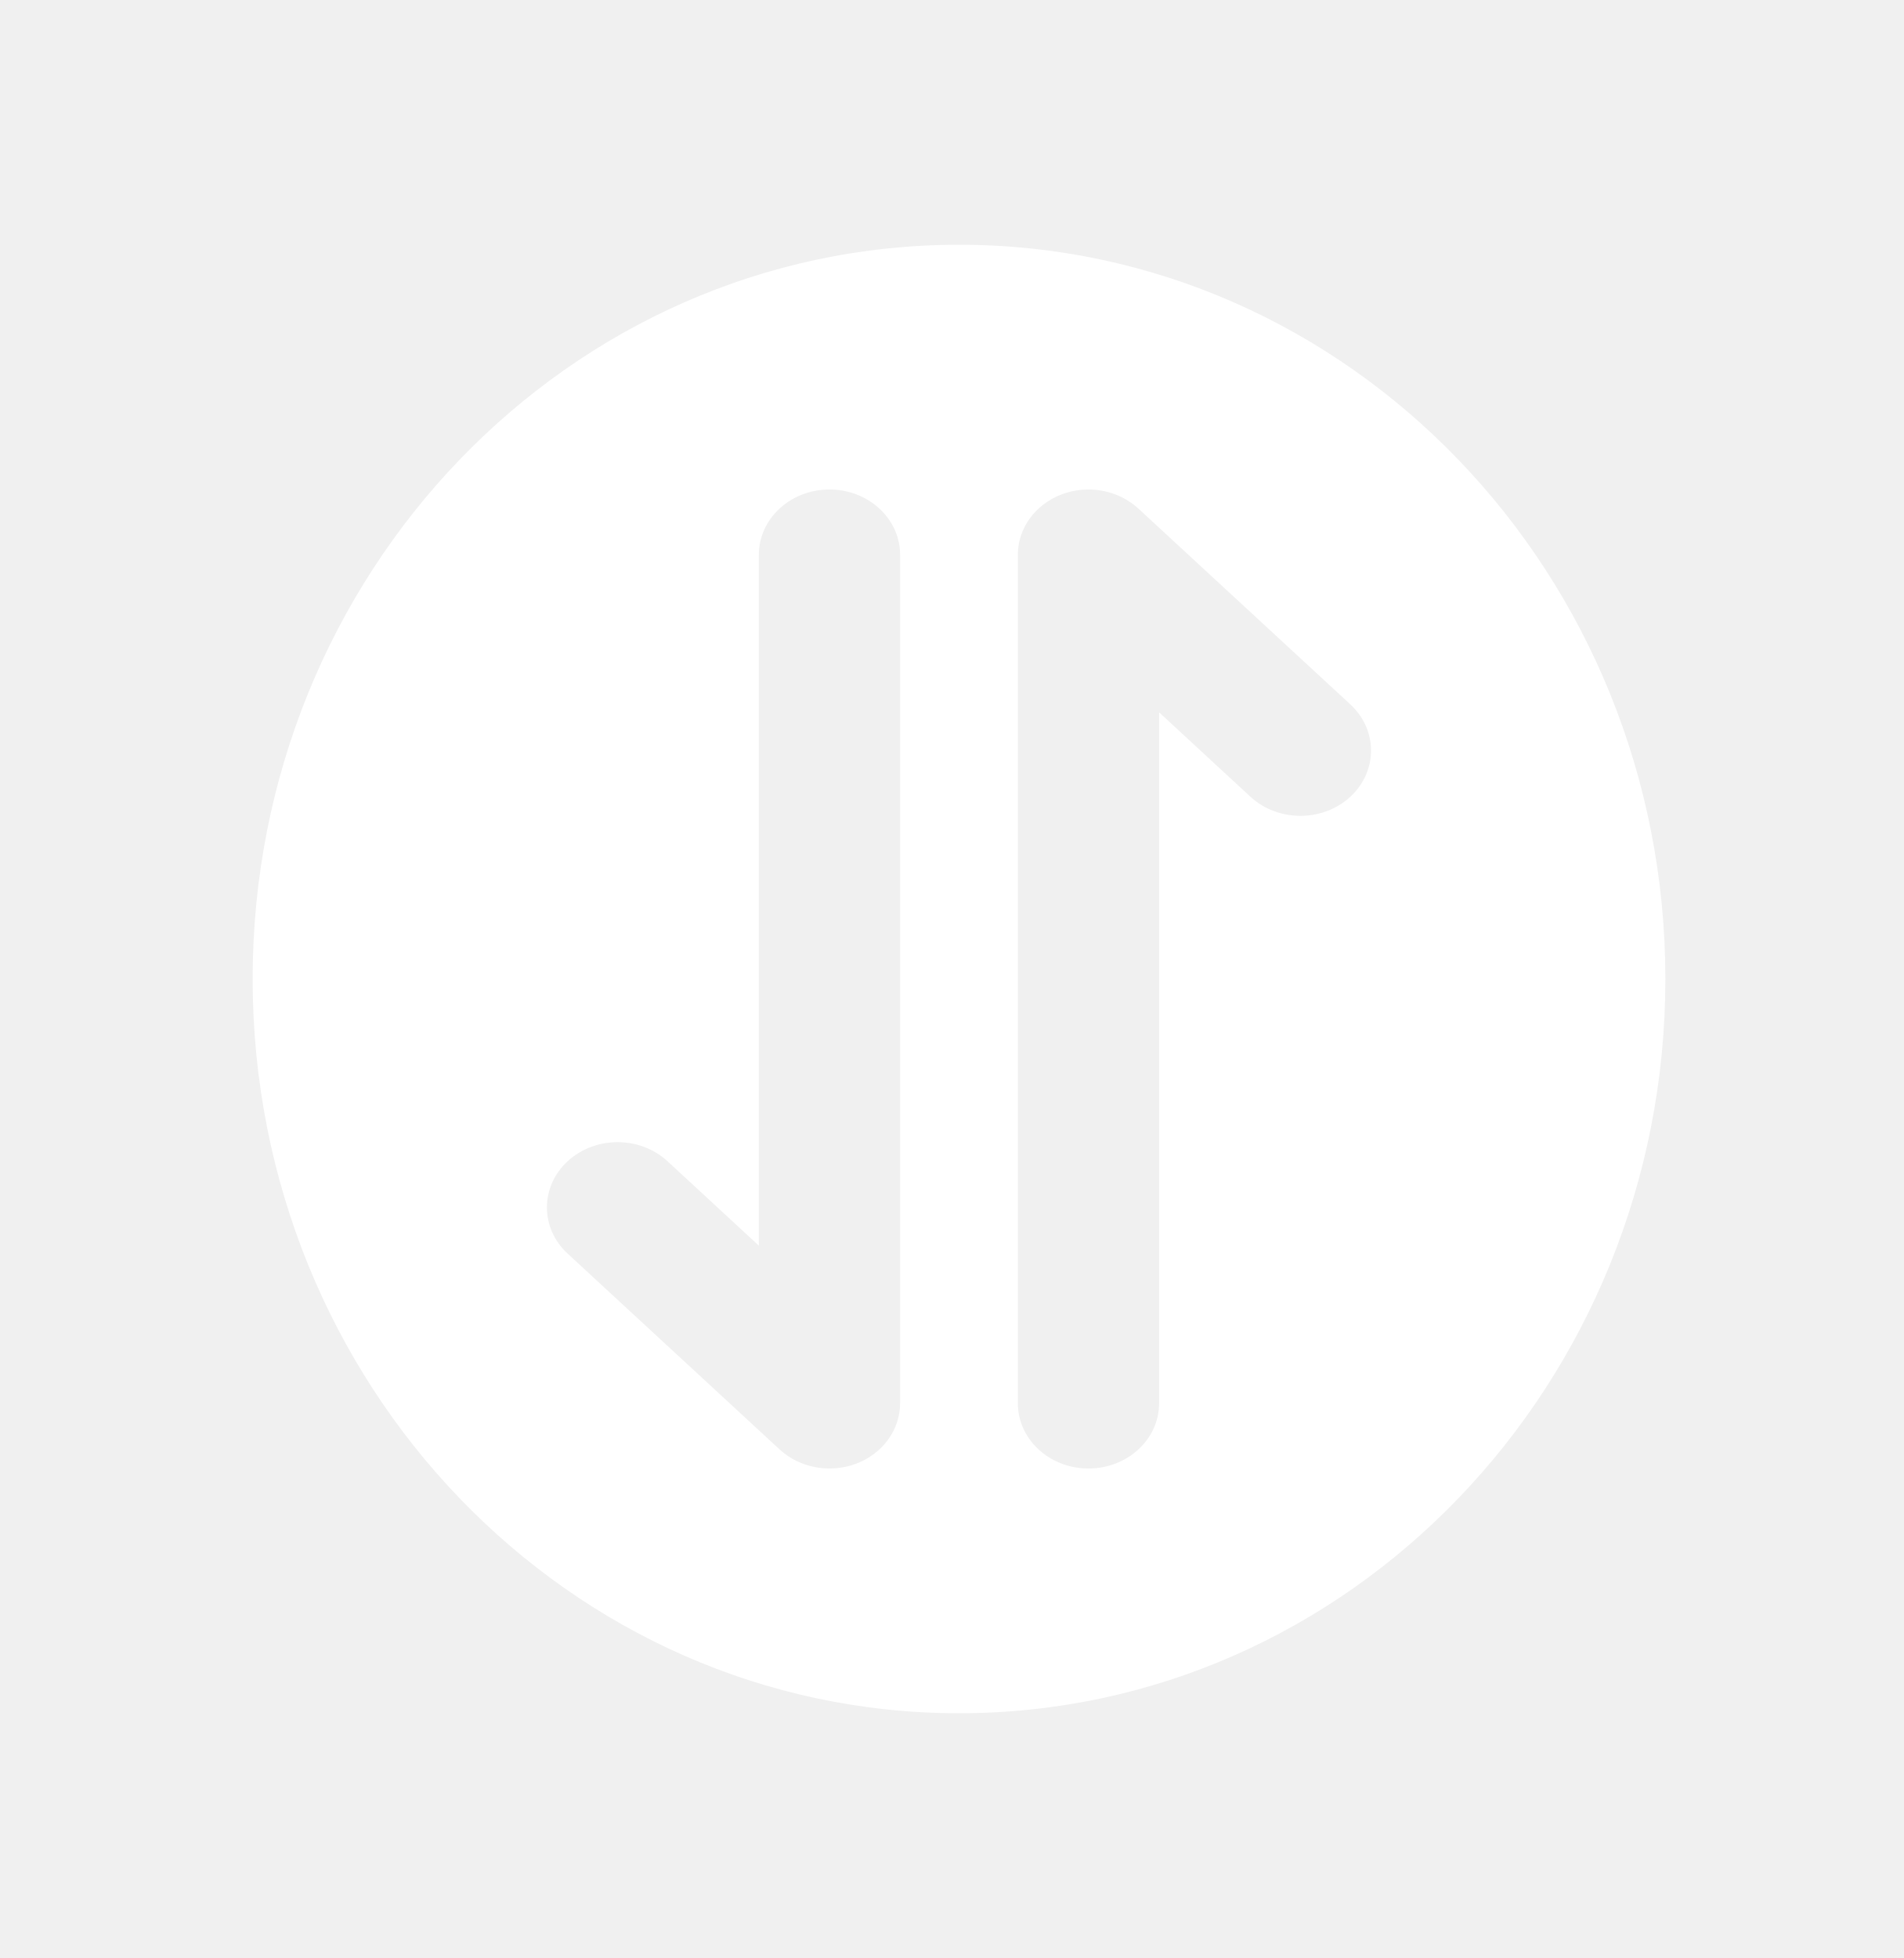
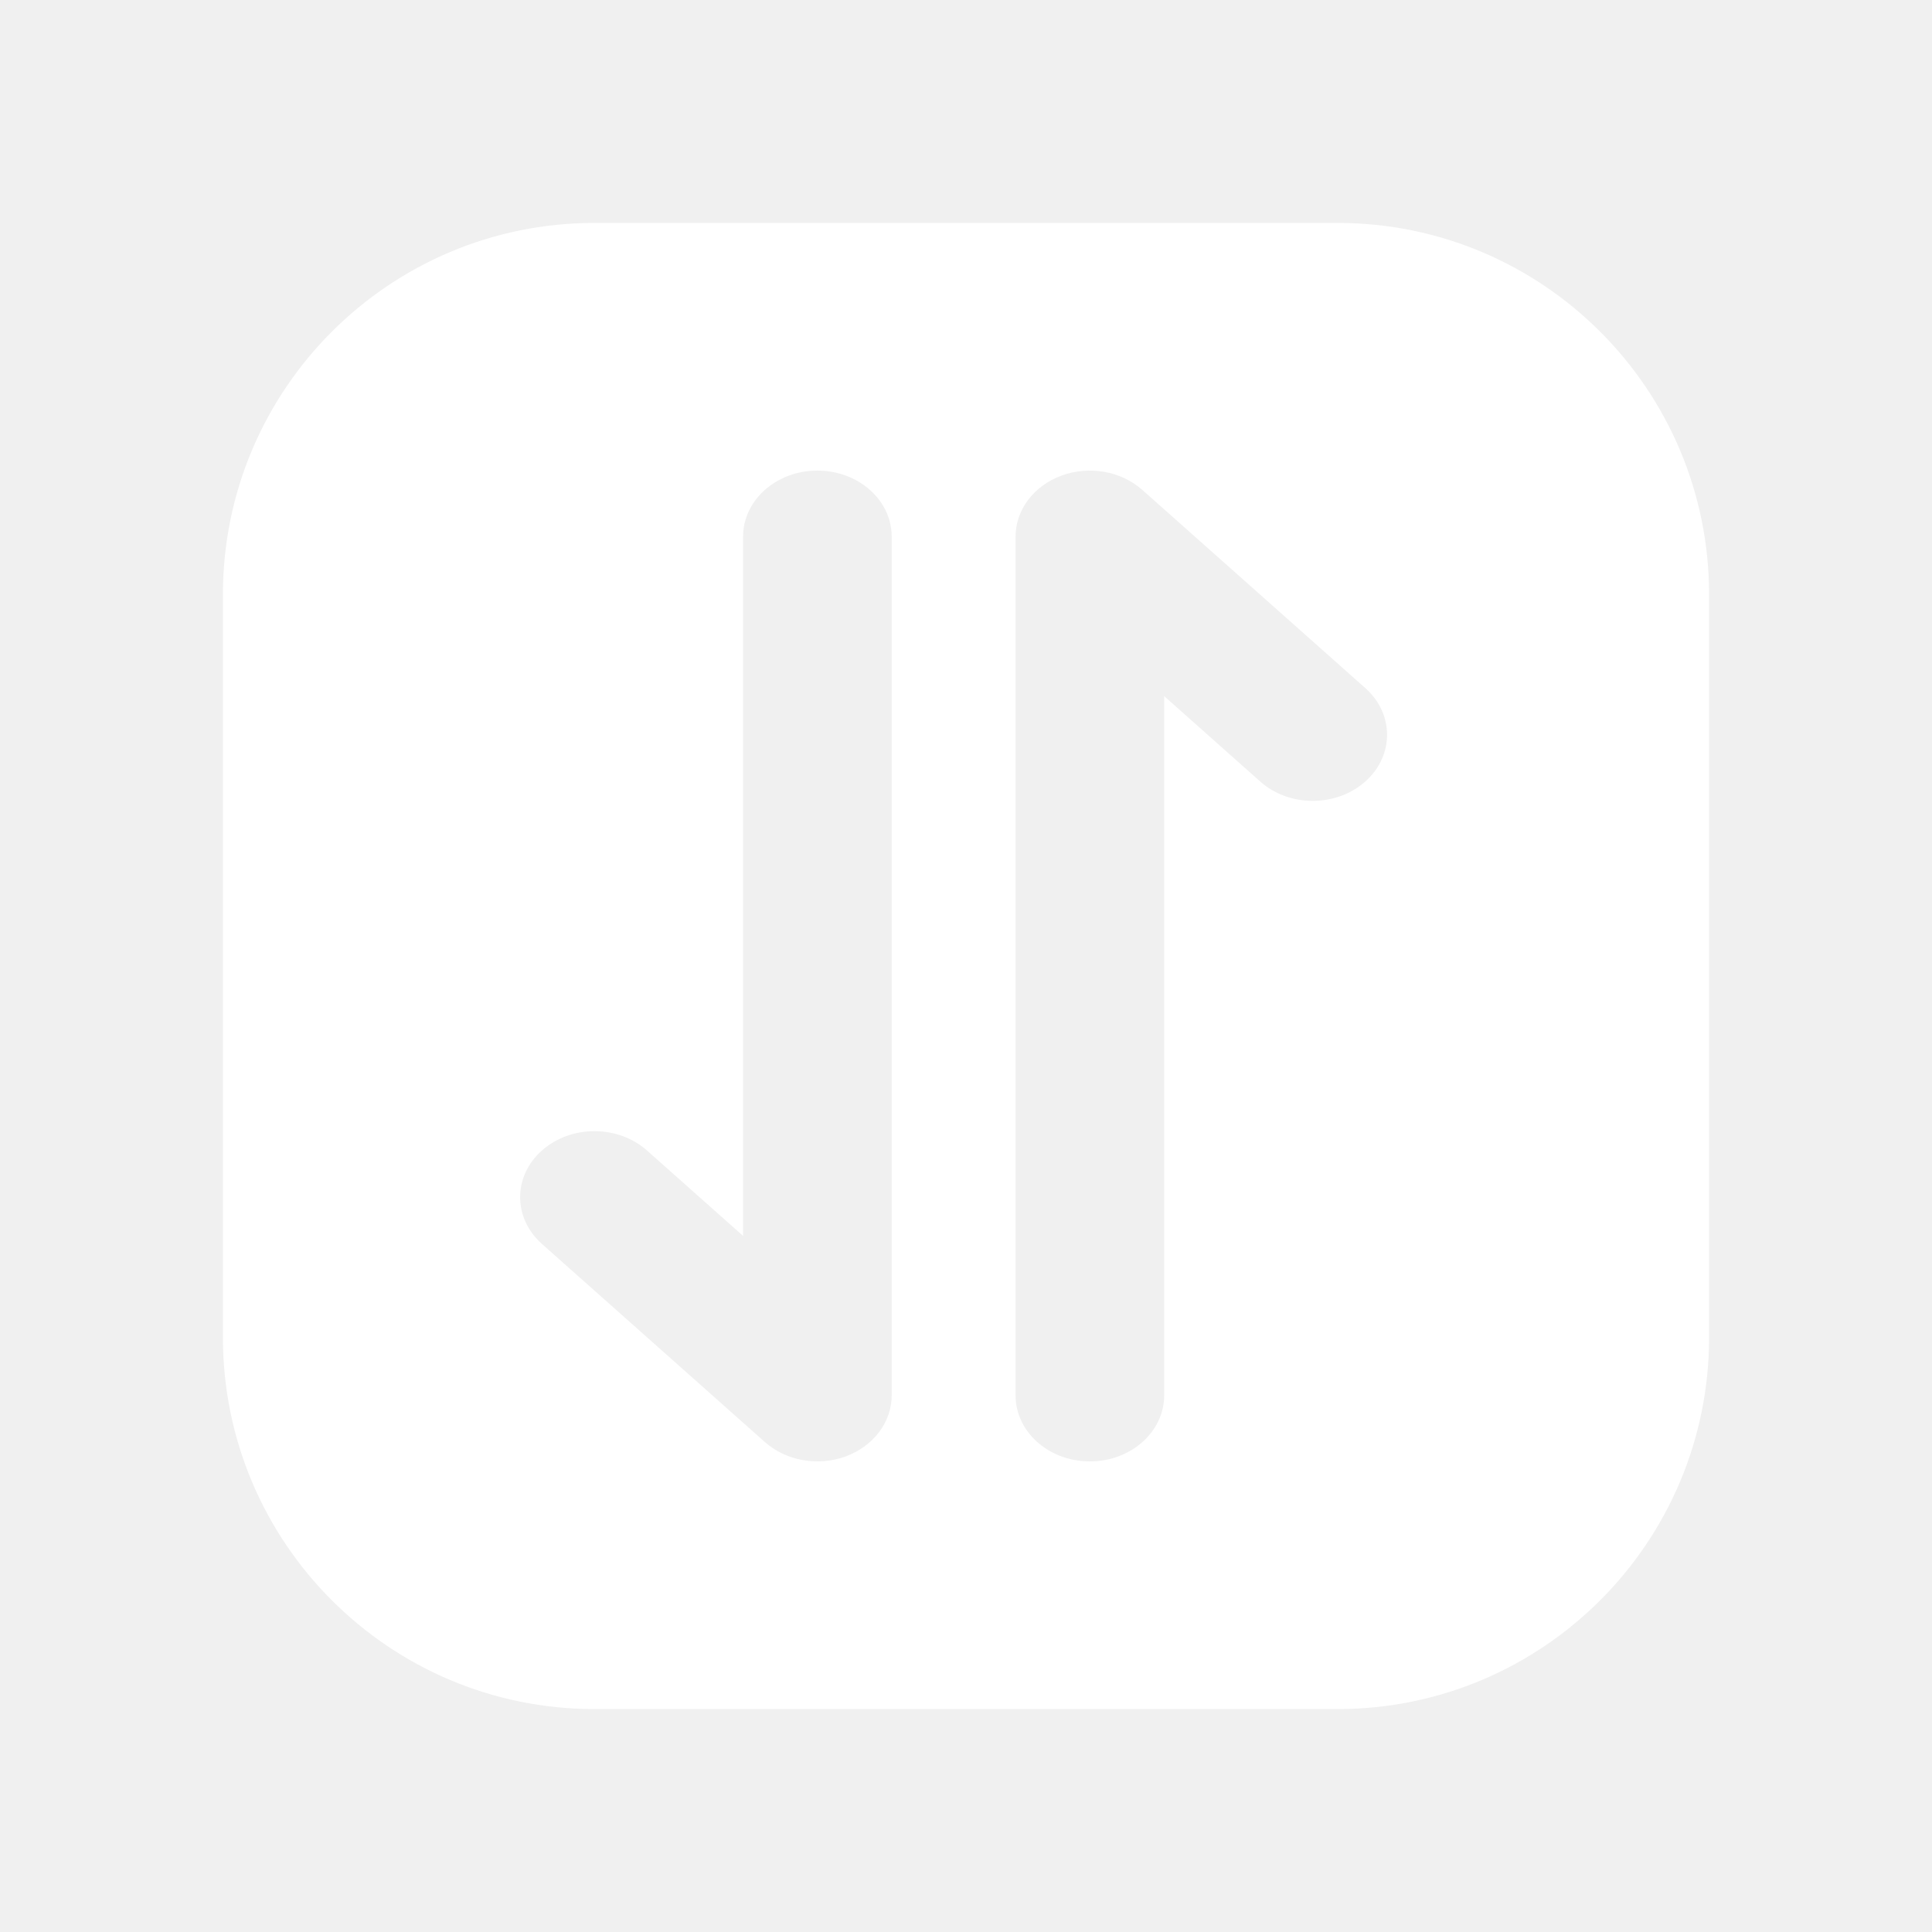
- <svg xmlns="http://www.w3.org/2000/svg" width="35" height="36" viewBox="0 0 35 36" fill="none">
-   <path fill-rule="evenodd" clip-rule="evenodd" d="M30.619 18C30.619 10.544 24.804 4.5 17.632 4.5C10.459 4.5 4.645 10.544 4.645 18C4.645 25.456 10.459 31.5 17.632 31.5C24.804 31.5 30.619 25.456 30.619 18ZM10.436 21.351C10.943 20.883 11.766 20.883 12.273 21.351L13.952 22.903L13.952 10.2C13.952 9.537 14.533 9 15.251 9C15.968 9 16.549 9.537 16.549 10.2V25.8C16.549 26.285 16.233 26.723 15.748 26.909C15.262 27.094 14.704 26.992 14.332 26.648L10.436 23.049C9.929 22.58 9.929 21.82 10.436 21.351ZM24.827 14.649C24.32 15.117 23.497 15.117 22.99 14.649L21.311 13.097V25.8C21.311 26.463 20.73 27 20.013 27C19.295 27 18.714 26.463 18.714 25.8V10.2C18.714 9.715 19.03 9.277 19.516 9.091C20.001 8.906 20.559 9.008 20.931 9.352L24.827 12.951C25.334 13.42 25.334 14.18 24.827 14.649Z" fill="white" />
+ <svg xmlns="http://www.w3.org/2000/svg" width="26" height="26" viewBox="0 0 26 26" fill="none">
+   <mask id="path-1-outside-1_9471_1787" maskUnits="userSpaceOnUse" x="0" y="0" width="26" height="26" fill="black">
+     <rect fill="white" width="26" height="26" />
+     <path fill-rule="evenodd" clip-rule="evenodd" d="M8 3C5.239 3 3 5.239 3 8V18C3 20.761 5.239 23 8 23H18C20.761 23 23 20.761 23 18V8C23 5.239 20.761 3 18 3H8ZM16.959 10.517C17.35 10.865 17.983 10.865 18.374 10.517C18.764 10.17 18.764 9.607 18.374 9.26L15.374 6.594C15.088 6.339 14.658 6.263 14.284 6.401C13.91 6.539 13.667 6.863 13.667 7.222V18.778C13.667 19.269 14.114 19.667 14.667 19.667C15.219 19.667 15.667 19.269 15.667 18.778V9.368L16.959 10.517ZM10 16.632L8.707 15.483C8.317 15.136 7.683 15.136 7.293 15.483C6.902 15.83 6.902 16.392 7.293 16.74L10.293 19.406C10.579 19.66 11.009 19.737 11.383 19.599C11.756 19.461 12 19.137 12 18.778V7.222C12 6.731 11.552 6.333 11 6.333C10.448 6.333 10 6.731 10 7.222V16.632Z" />
+   </mask>
+   <path fill-rule="evenodd" clip-rule="evenodd" d="M8 3C5.239 3 3 5.239 3 8V18C3 20.761 5.239 23 8 23H18C20.761 23 23 20.761 23 18V8C23 5.239 20.761 3 18 3H8ZM16.959 10.517C17.35 10.865 17.983 10.865 18.374 10.517C18.764 10.17 18.764 9.607 18.374 9.26L15.374 6.594C15.088 6.339 14.658 6.263 14.284 6.401C13.91 6.539 13.667 6.863 13.667 7.222V18.778C13.667 19.269 14.114 19.667 14.667 19.667C15.219 19.667 15.667 19.269 15.667 18.778V9.368L16.959 10.517ZM10 16.632L8.707 15.483C8.317 15.136 7.683 15.136 7.293 15.483C6.902 15.83 6.902 16.392 7.293 16.74L10.293 19.406C10.579 19.66 11.009 19.737 11.383 19.599C11.756 19.461 12 19.137 12 18.778V7.222C12 6.731 11.552 6.333 11 6.333C10.448 6.333 10 6.731 10 7.222V16.632Z" fill="white" />
+   <path d="M16.959 10.517L18.953 8.275L18.953 8.275L16.959 10.517ZM18.374 9.26L20.367 7.018L20.367 7.018L18.374 9.26ZM15.374 6.594L17.367 4.351L17.367 4.351L15.374 6.594ZM14.284 6.401L15.32 9.216L15.32 9.216L14.284 6.401ZM15.667 9.368L17.66 7.126L12.667 2.688V9.368H15.667ZM8.707 15.483L10.7 13.24L10.7 13.24L8.707 15.483ZM10 16.632L8.007 18.874L13 23.312V16.632H10ZM7.293 15.483L5.3 13.24L5.3 13.24L7.293 15.483ZM7.293 16.74L5.3 18.982L5.3 18.982L7.293 16.74ZM10.293 19.406L12.286 17.164L12.286 17.164L10.293 19.406ZM11.383 19.599L12.419 22.414L12.419 22.414L11.383 19.599ZM6 8C6 6.895 6.895 6 8 6V0C3.582 0 0 3.582 0 8H6ZM6 18V8H0V18H6ZM8 20C6.895 20 6 19.105 6 18H0C0 22.418 3.582 26 8 26V20ZM18 20H8V26H18V20ZM20 18C20 19.105 19.105 20 18 20V26C22.418 26 26 22.418 26 18H20ZM20 8V18H26V8H20ZM18 6C19.105 6 20 6.895 20 8H26C26 3.582 22.418 0 18 0V6ZM8 6H18V0H8V6ZM16.381 8.275C16.789 7.912 17.264 7.778 17.667 7.778C18.07 7.778 18.544 7.912 18.953 8.275L14.966 12.76C16.494 14.117 18.84 14.117 20.367 12.76L16.381 8.275ZM16.381 11.503C15.955 11.124 15.667 10.544 15.667 9.889C15.667 9.234 15.955 8.654 16.381 8.275L20.367 12.76C22.1 11.219 22.1 8.559 20.367 7.018L16.381 11.503ZM13.381 8.836L16.381 11.503L20.367 7.018L17.367 4.351L13.381 8.836ZM15.32 9.216C14.709 9.442 13.963 9.353 13.381 8.836L17.367 4.351C16.213 3.326 14.607 3.085 13.247 3.586L15.32 9.216ZM16.667 7.222C16.667 8.289 15.96 8.981 15.32 9.216L13.247 3.586C11.861 4.096 10.667 5.437 10.667 7.222H16.667ZM16.667 18.778V7.222H10.667V18.778H16.667ZM14.667 16.667C15.429 16.667 16.667 17.289 16.667 18.778H10.667C10.667 21.248 12.799 22.667 14.667 22.667V16.667ZM12.667 18.778C12.667 17.289 13.904 16.667 14.667 16.667V22.667C16.534 22.667 18.667 21.248 18.667 18.778H12.667ZM12.667 9.368V18.778H18.667V9.368H12.667ZM18.953 8.275L17.66 7.126L13.674 11.61L14.966 12.76L18.953 8.275ZM6.714 17.725L8.007 18.874L11.993 14.39L10.7 13.24L6.714 17.725ZM9.286 17.725C8.878 18.088 8.403 18.222 8 18.222C7.597 18.222 7.122 18.088 6.714 17.725L10.7 13.24C9.173 11.883 6.827 11.883 5.3 13.24L9.286 17.725ZM9.286 14.497C9.712 14.876 10 15.456 10 16.111C10 16.766 9.712 17.346 9.286 17.725L5.3 13.24C3.567 14.781 3.567 17.441 5.3 18.982L9.286 14.497ZM12.286 17.164L9.286 14.497L5.3 18.982L8.3 21.649L12.286 17.164ZM10.346 16.784C10.958 16.558 11.704 16.647 12.286 17.164L8.3 21.649C9.454 22.674 11.06 22.915 12.419 22.414L10.346 16.784ZM9 18.778C9 17.711 9.707 17.019 10.346 16.784L12.419 22.414C13.806 21.904 15 20.564 15 18.778H9ZM9 7.222V18.778H15V7.222H9ZM11 9.333C10.237 9.333 9 8.711 9 7.222H15C15 4.752 12.867 3.333 11 3.333V9.333ZM13 7.222C13 8.711 11.763 9.333 11 9.333V3.333C9.133 3.333 7 4.752 7 7.222H13ZM13 16.632V7.222H7V16.632H13Z" fill="none" mask="url(#path-1-outside-1_9471_1787)" />
</svg>
